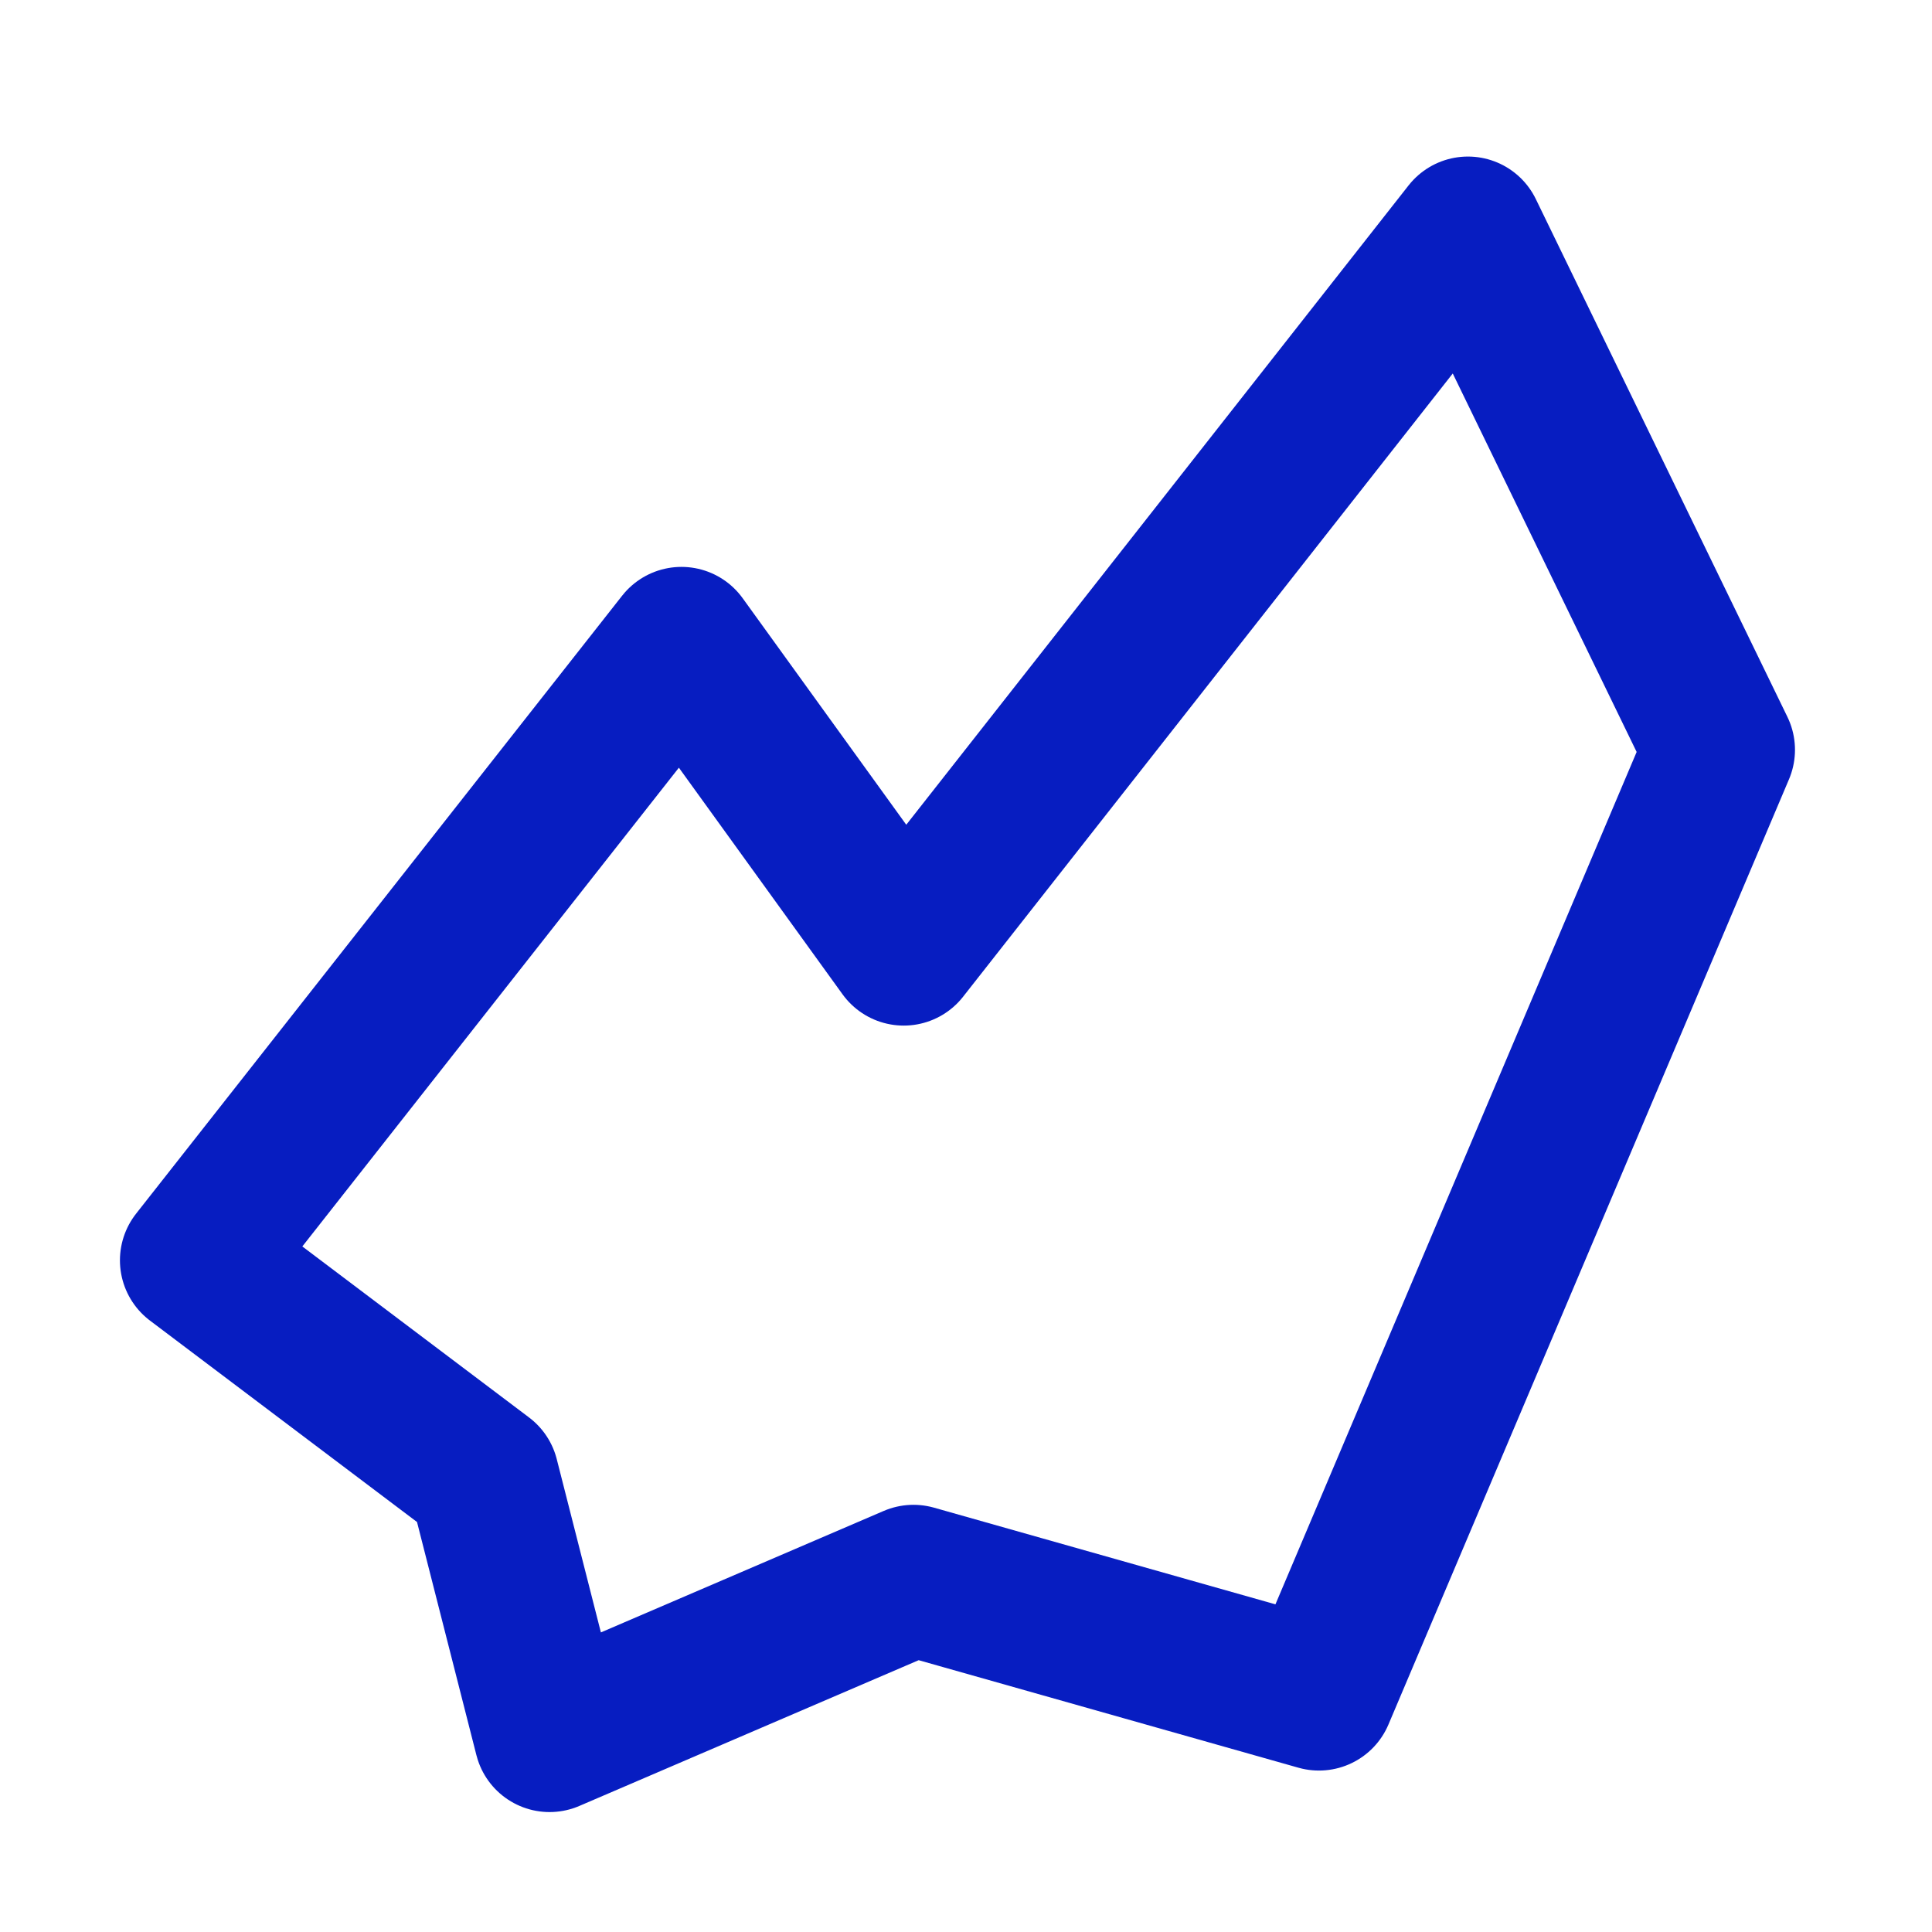
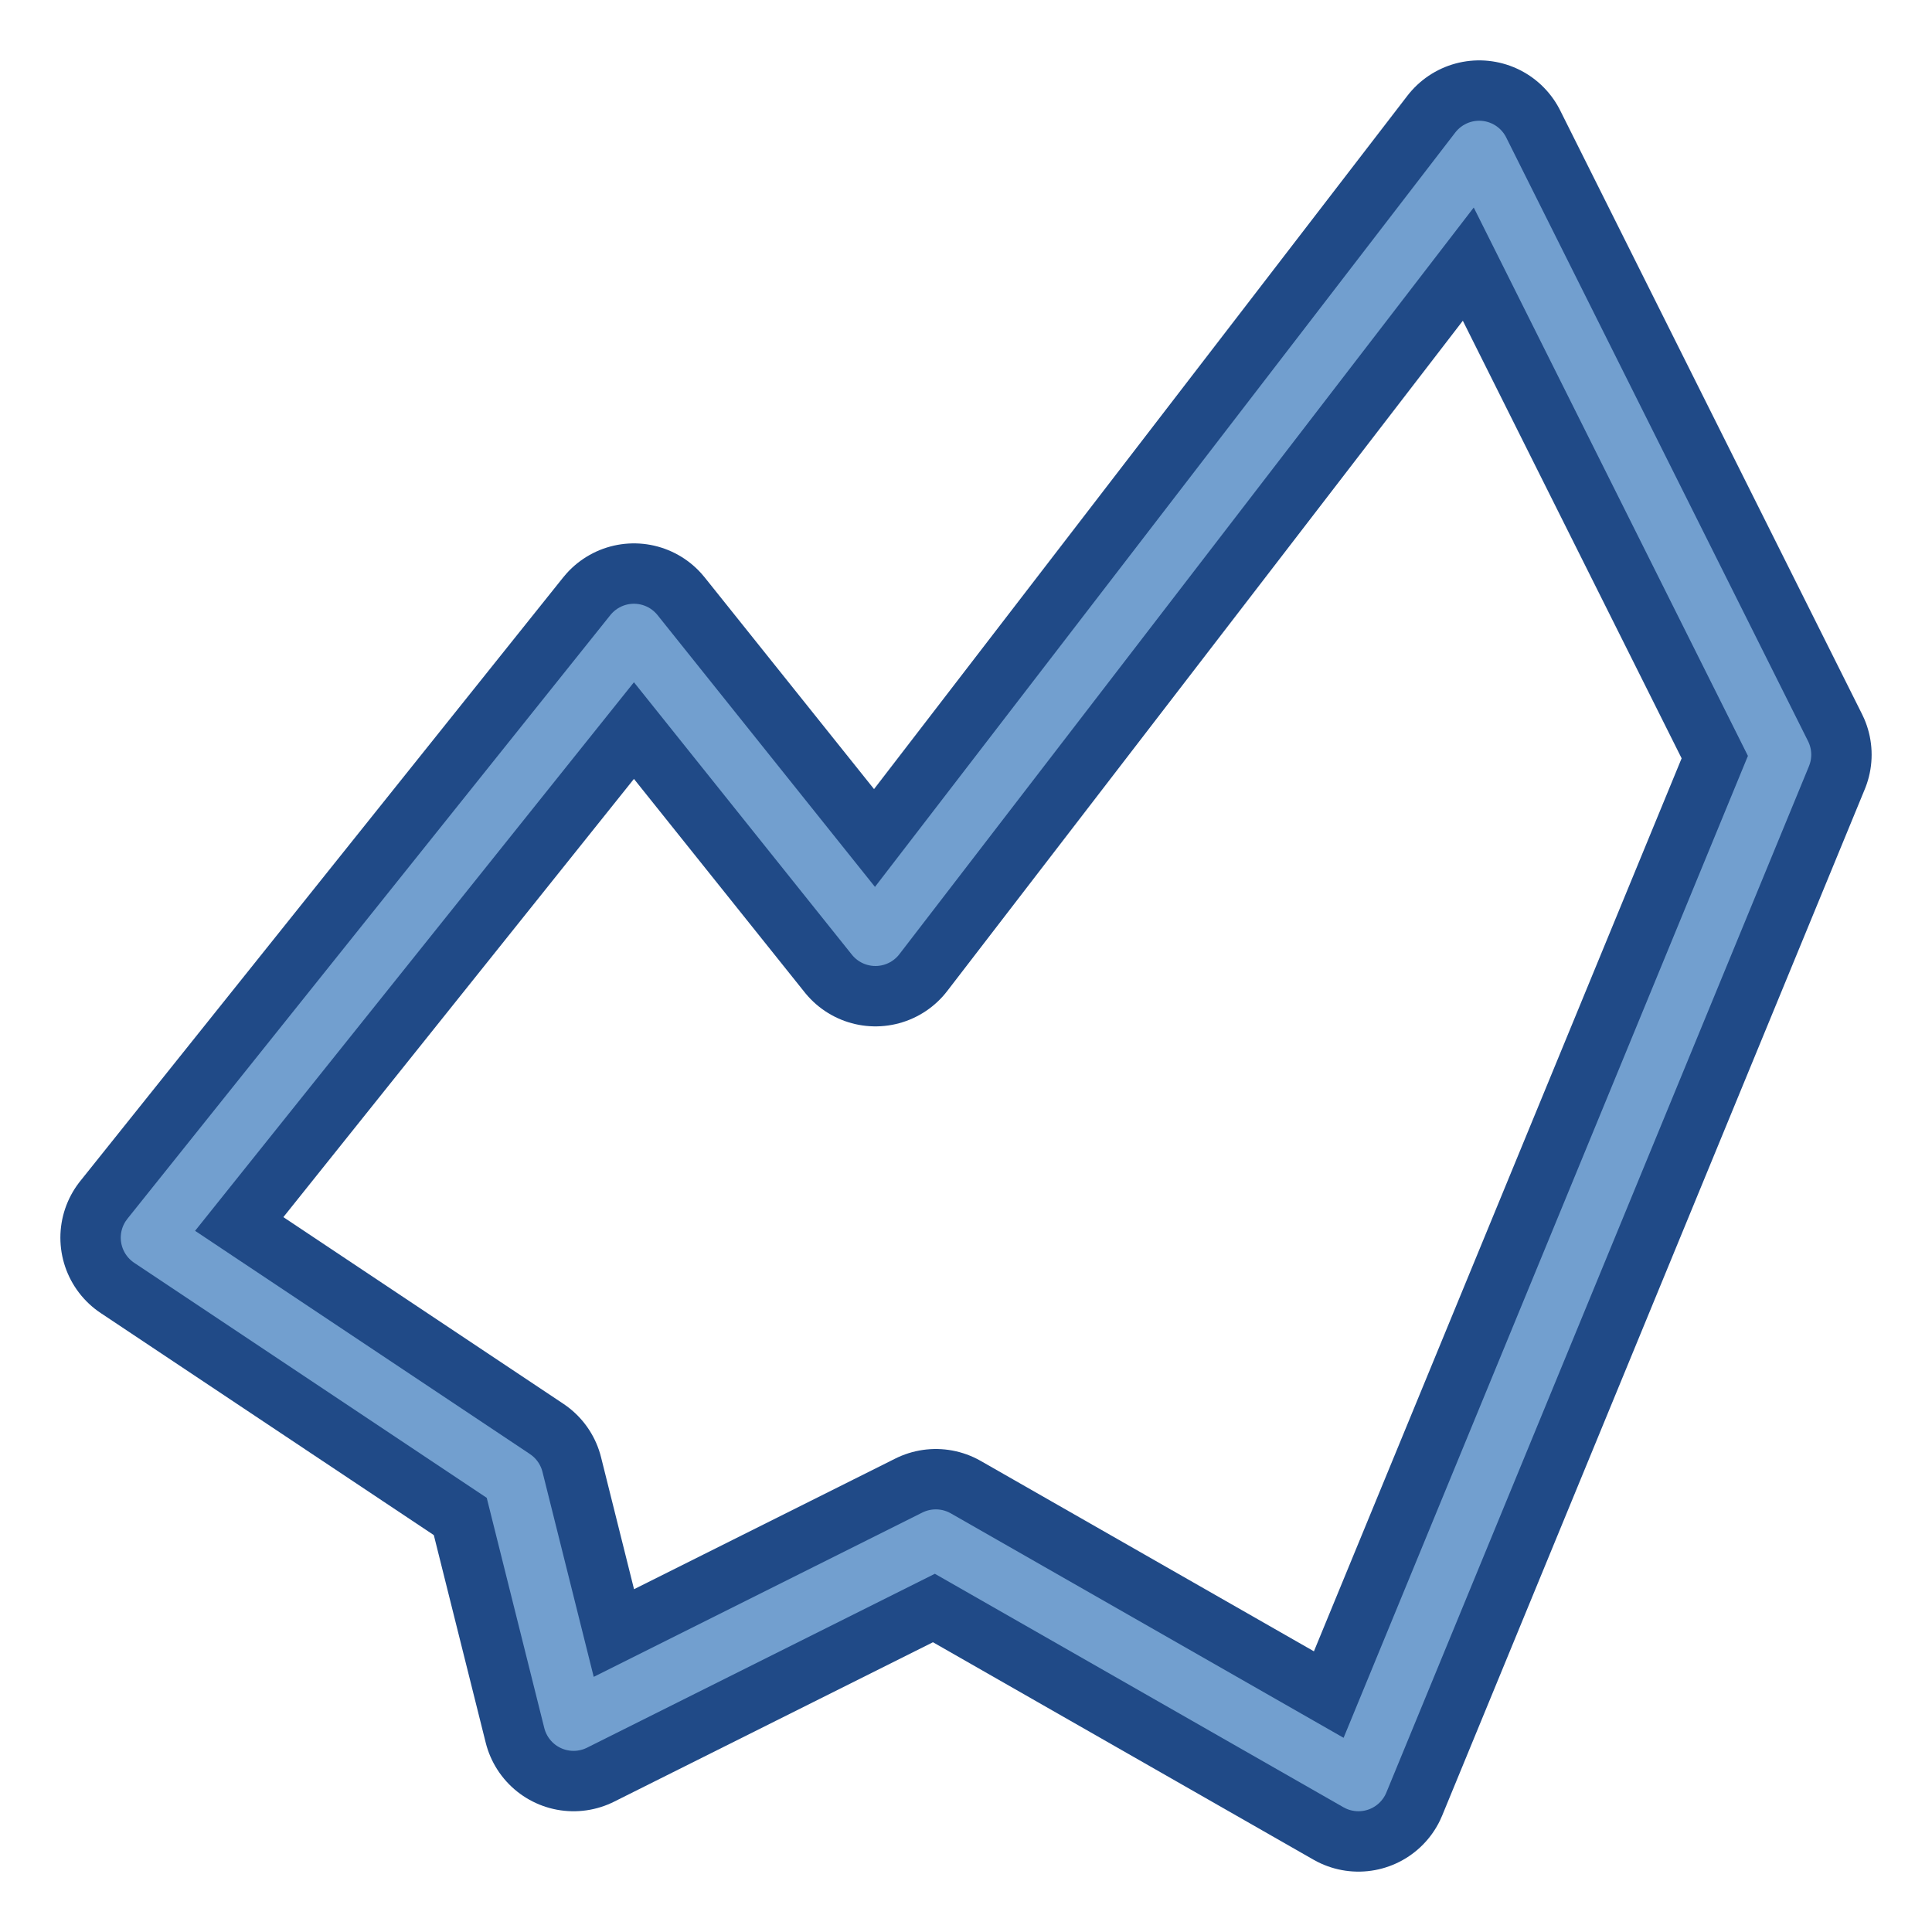
<svg xmlns="http://www.w3.org/2000/svg" width="64" height="64" id="svg2" version="1.1">
  <defs id="defs4">
    <linearGradient id="linearGradient3763">
      <stop id="stop3765" offset="0" style="stop-color:#e08100;stop-opacity:1;" />
      <stop id="stop3767" offset="1" style="stop-color:#e08100;stop-opacity:0;" />
    </linearGradient>
    <linearGradient id="linearGradient3755">
      <stop style="stop-color:#0041ce;stop-opacity:1;" offset="0" id="stop3757" />
      <stop style="stop-color:#0041ce;stop-opacity:0;" offset="1" id="stop3759" />
    </linearGradient>
  </defs>
  <g id="layer1" transform="translate(0,-988.3622)">
-     <path style="fill:none;stroke:#071dc1;stroke-width:5;stroke-linecap:butt;stroke-linejoin:round;stroke-miterlimit:4;stroke-opacity:1;stroke-dasharray:none" d="M 6.473,41.75 22.574,21.279 29.937,31.474 48.627,7.686 56.961,24.839 43.692,56.152 30.26,52.349 18.205,57.527 16.02,48.951 z" id="path5692" transform="translate(0,988.3622)" />
+     <path style="fill:none;stroke:#204a87;stroke-width:6;stroke-linecap:butt;stroke-linejoin:round;stroke-miterlimit:4;stroke-opacity:1;stroke-dasharray:none" d="M 5,41 21,21 29,31 49,5 59,25 45,59 31,51 19,57 17,49 z" id="path5692" transform="translate(0,988.3622)" />
+     <path style="fill:none;stroke:#729fcf;stroke-width:2;stroke-linecap:butt;stroke-linejoin:round;stroke-miterlimit:4;stroke-opacity:1;stroke-dasharray:none" d="M 5,1029.362 21,1009.362 l 8,10 20,-26 10,20 -14,34 -14,-8 -12,6 -2,-8 z" id="path5692-3" />
  </g>
</svg>
